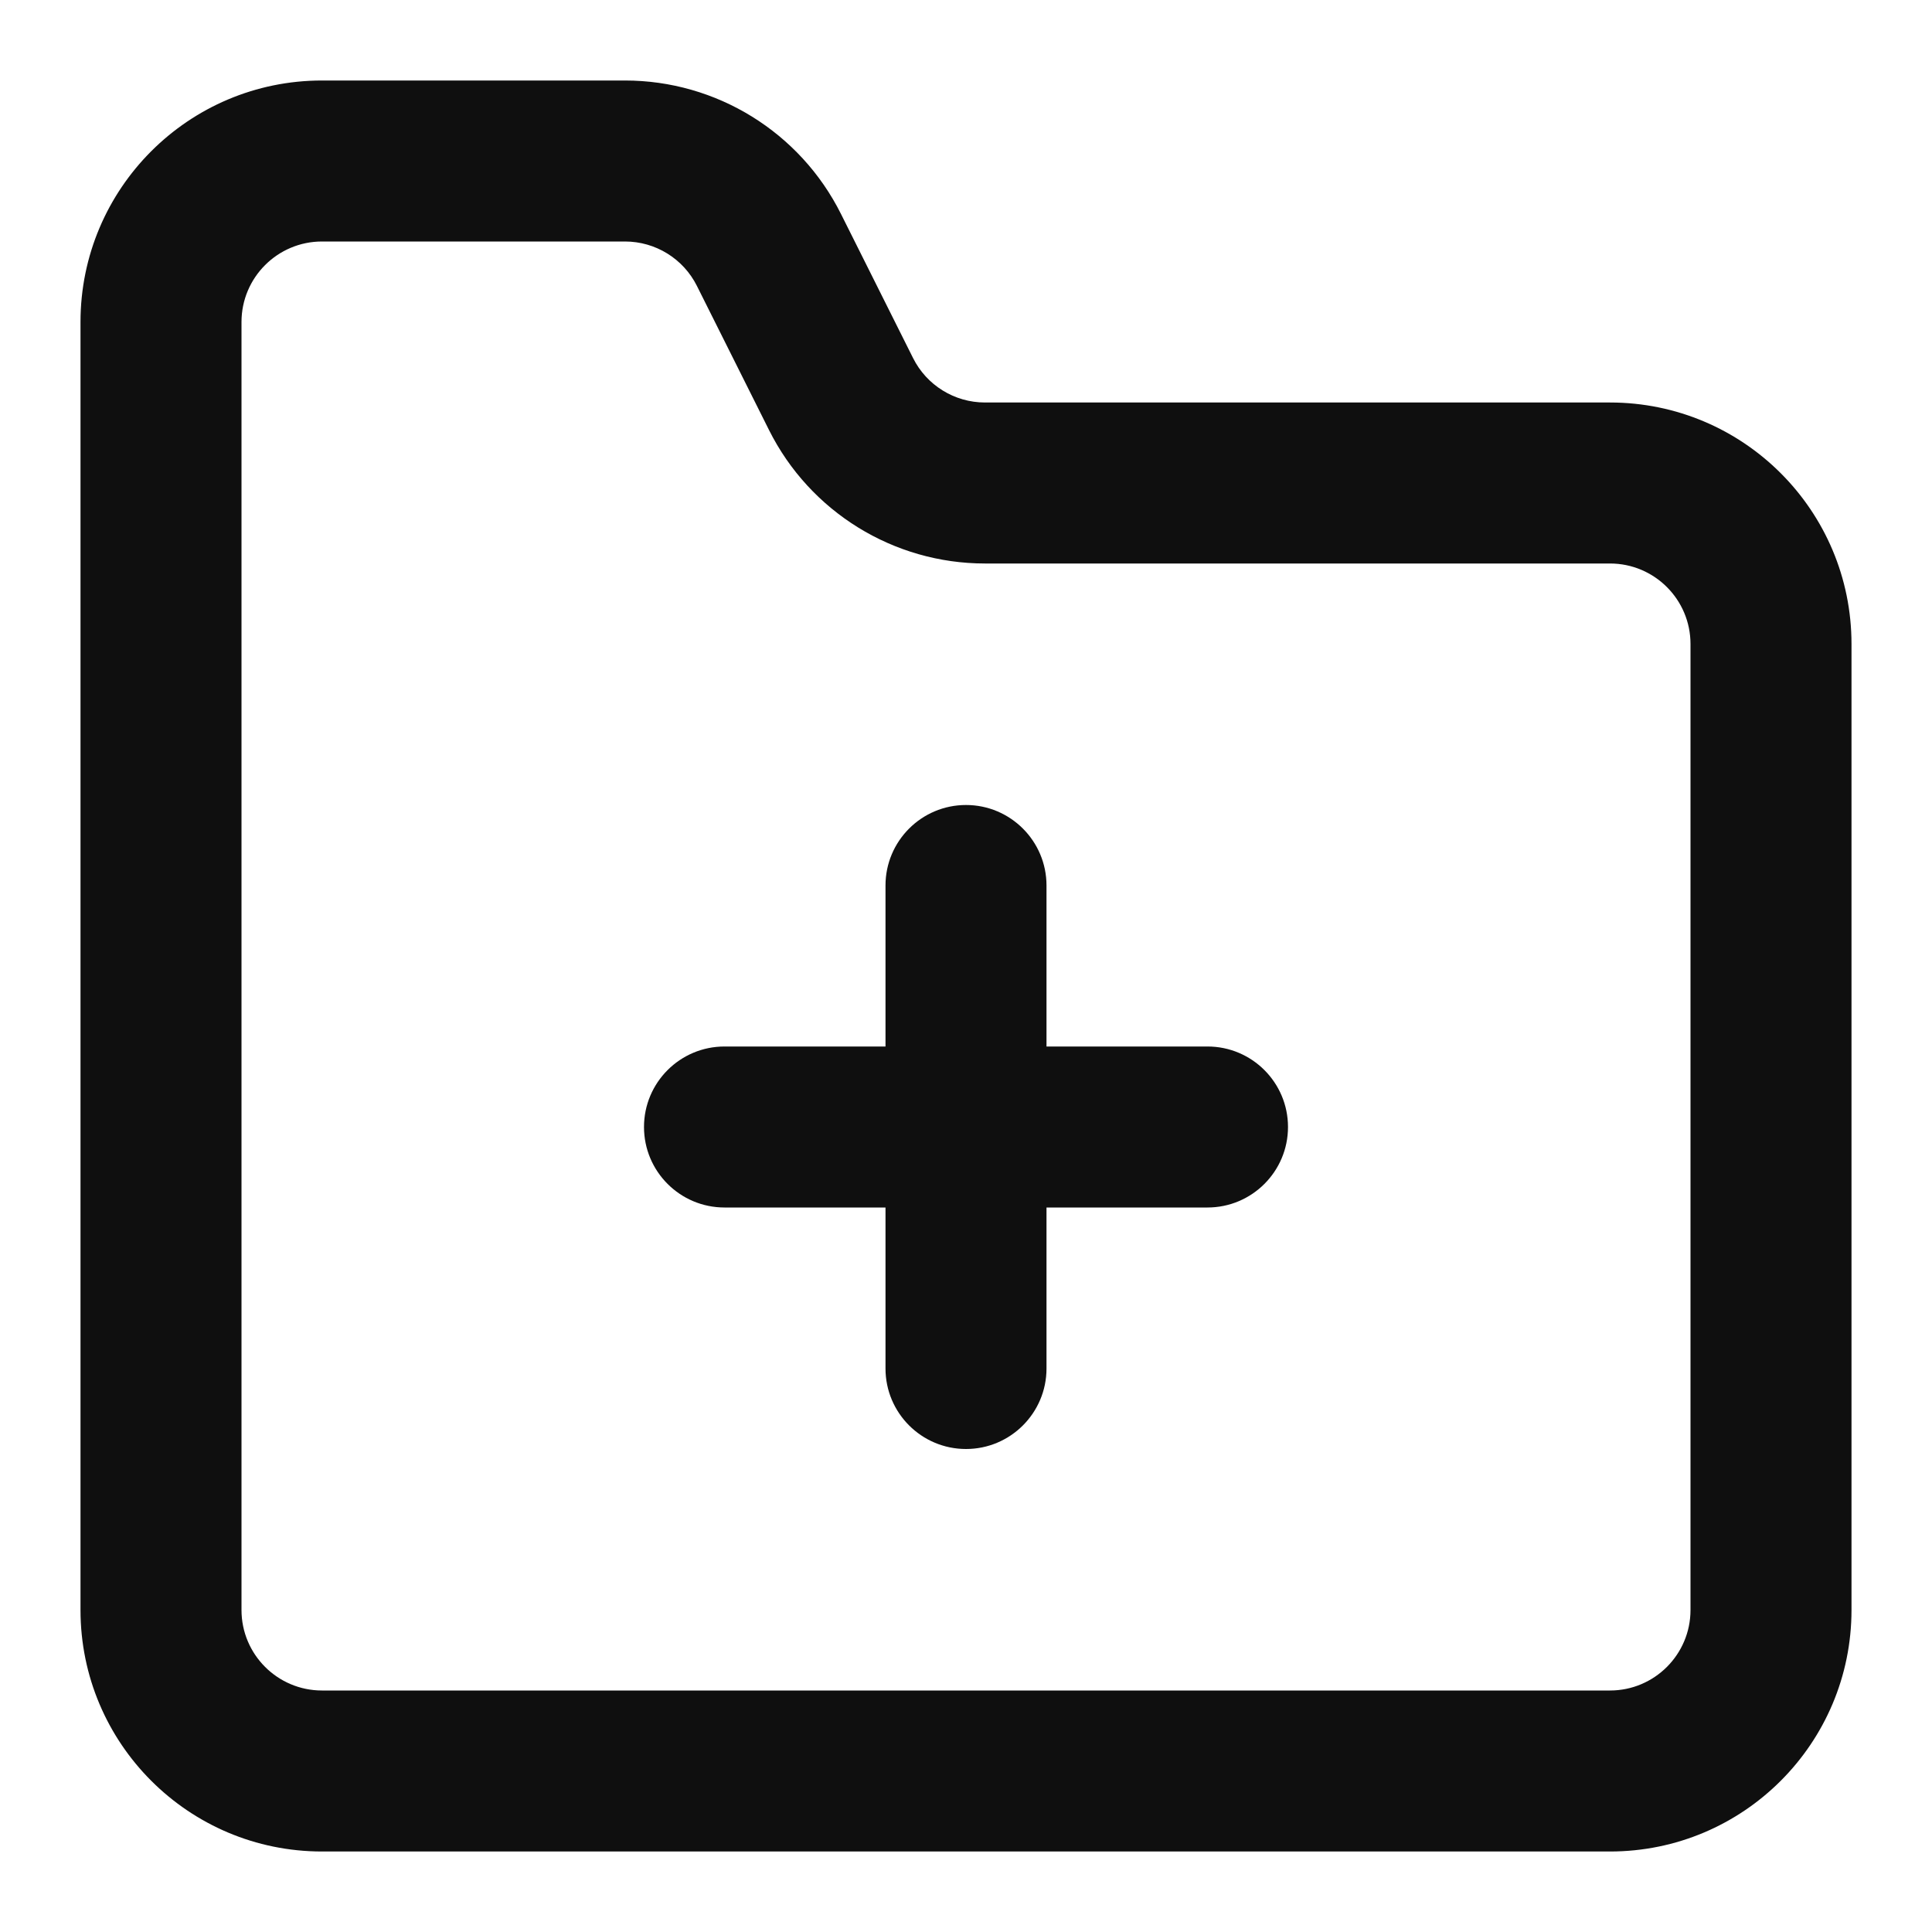
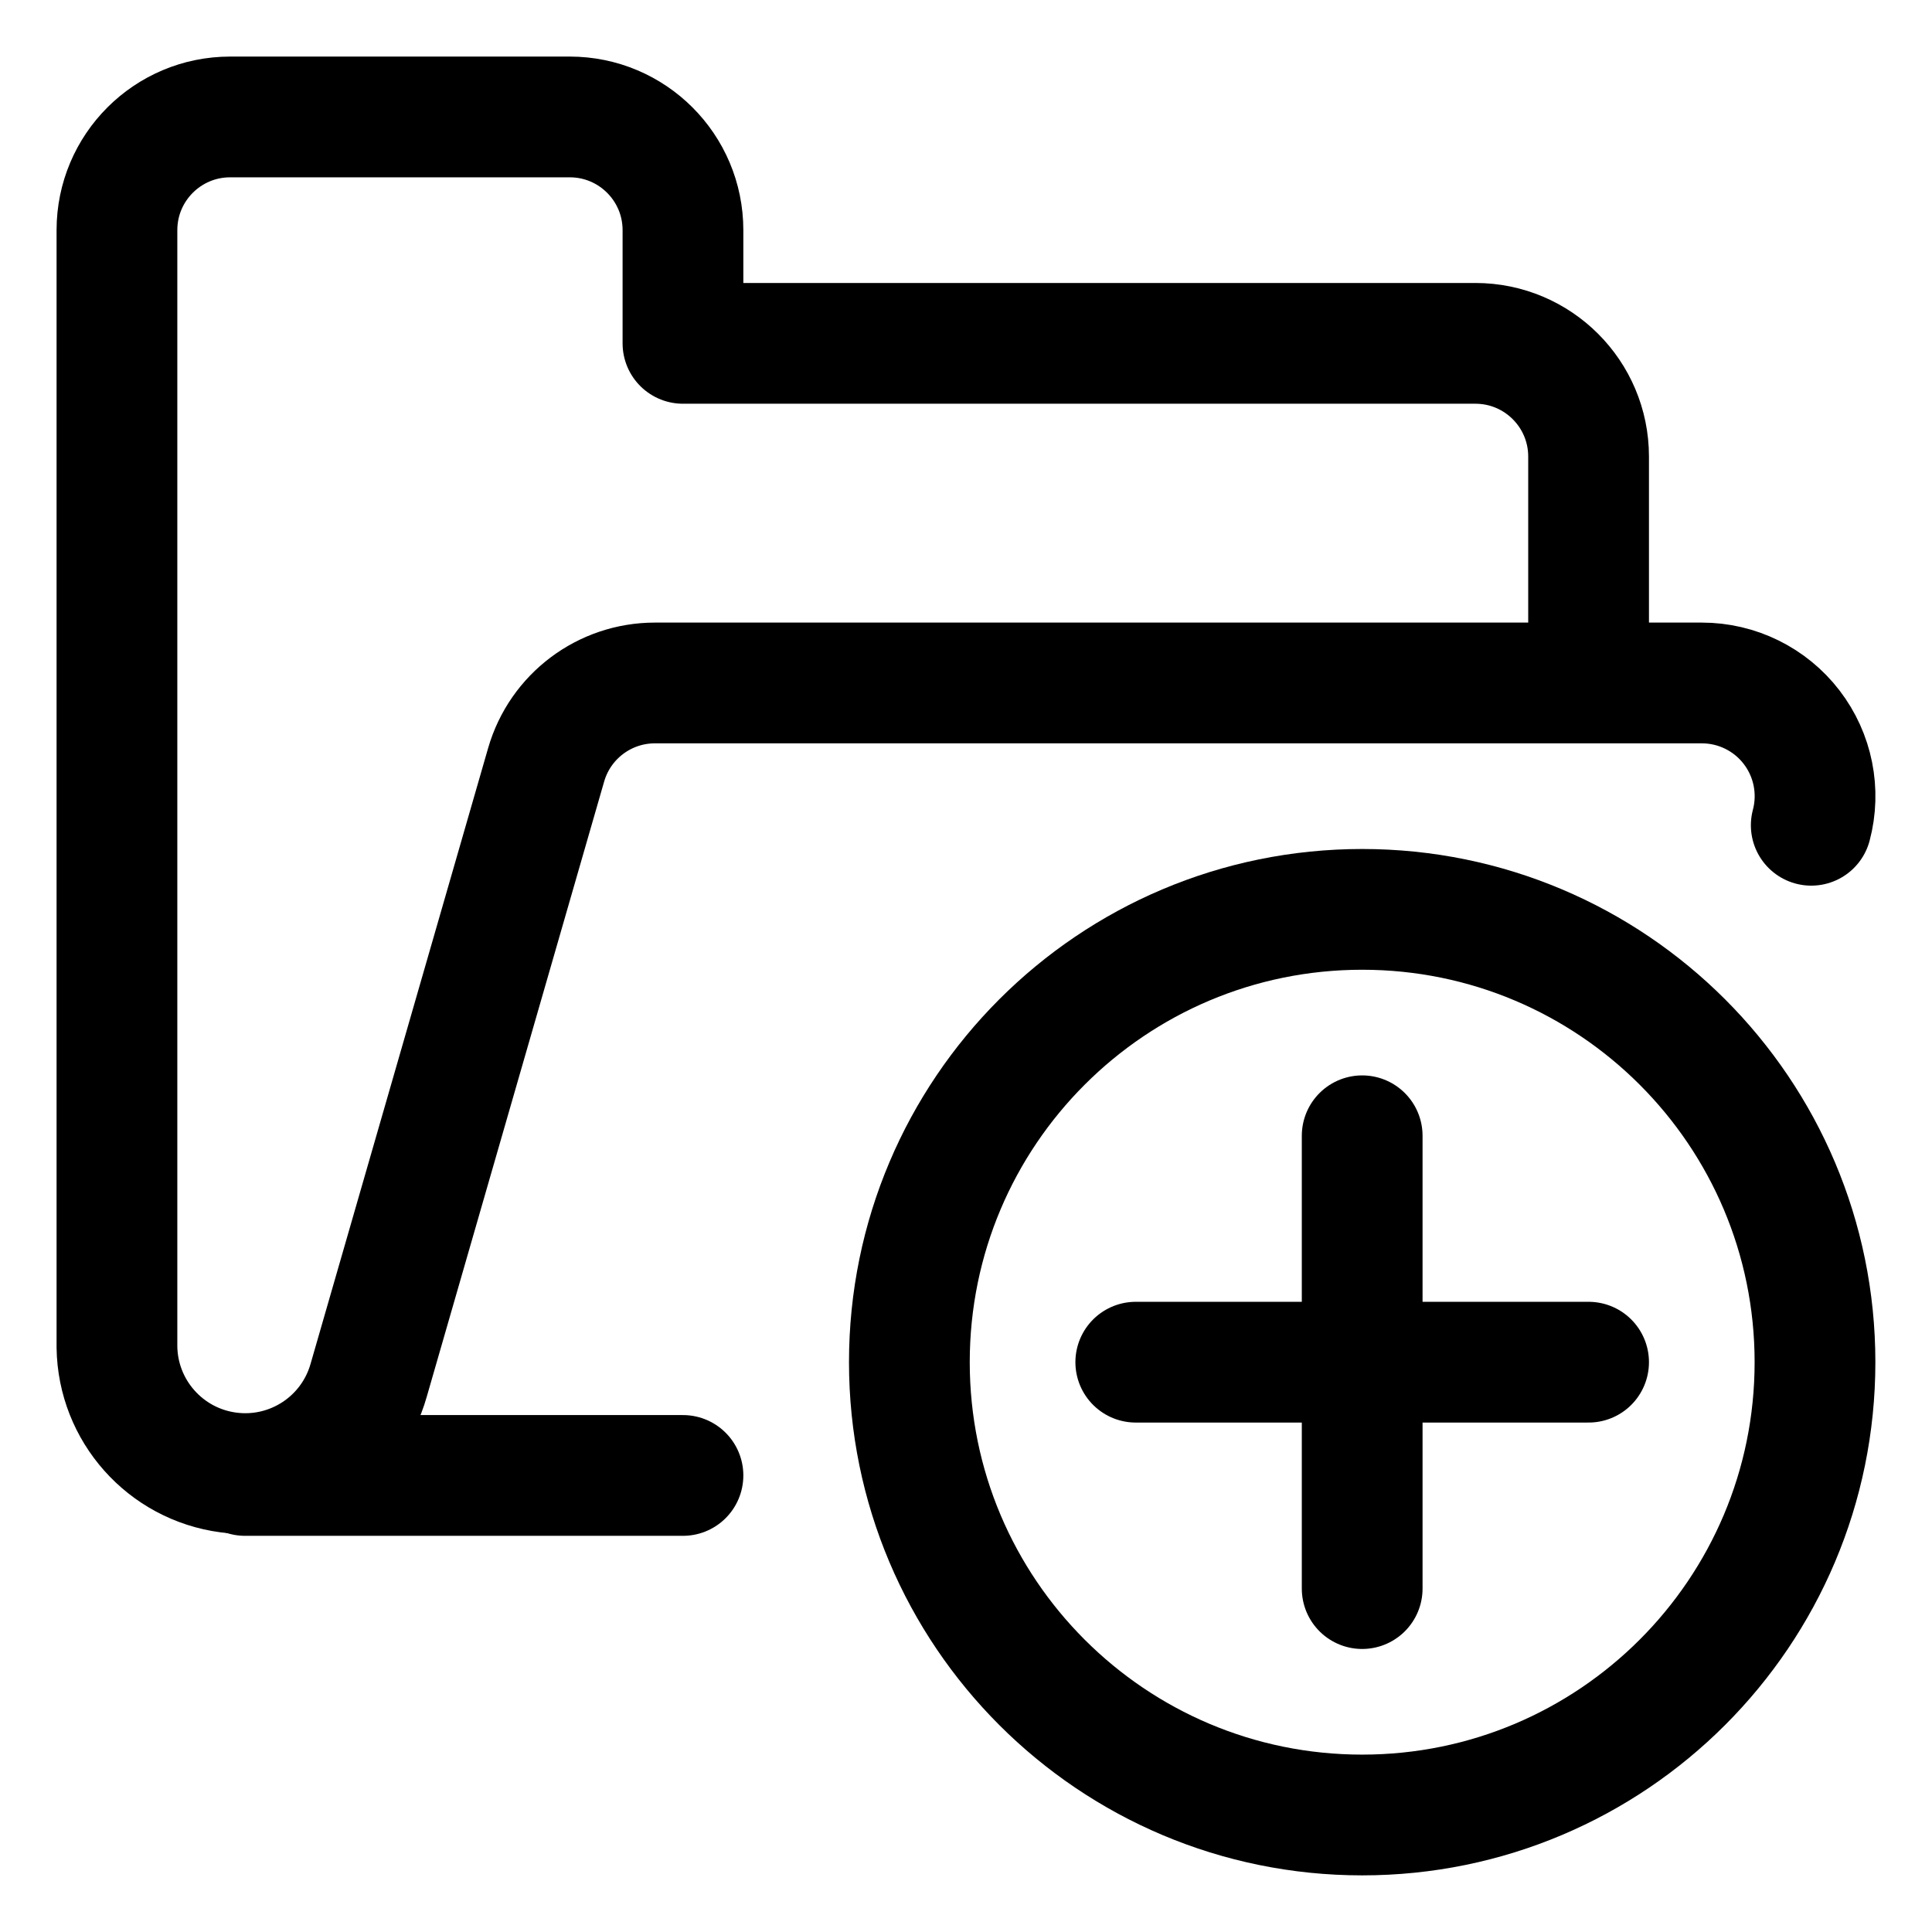
- <svg xmlns="http://www.w3.org/2000/svg" viewBox="0 0 24 24" fill="none">
-   <path d="M11 11C11 10.448 11.448 10 12 10C12.552 10 13 10.448 13 11V13H15C15.552 13 16 13.448 16 14C16 14.552 15.552 15 15 15H13V17C13 17.552 12.552 18 12 18C11.448 18 11 17.552 11 17V15H9C8.448 15 8 14.552 8 14C8 13.448 8.448 13 9 13H11V11Z" fill="#0F0F0F" />
-   <path fill-rule="evenodd" clip-rule="evenodd" d="M1 4C1 2.343 2.343 1 4 1H7.764C8.9 1 9.939 1.642 10.447 2.658L11.342 4.447C11.511 4.786 11.857 5 12.236 5H20C21.657 5 23 6.343 23 8V20C23 21.657 21.657 23 20 23H4C2.343 23 1 21.657 1 20V4ZM4 3C3.448 3 3 3.448 3 4V20C3 20.552 3.448 21 4 21H20C20.552 21 21 20.552 21 20V8C21 7.448 20.552 7 20 7H12.236C11.1 7 10.061 6.358 9.553 5.342L8.658 3.553C8.489 3.214 8.143 3 7.764 3H4Z" fill="#0F0F0F" />
+ <svg xmlns="http://www.w3.org/2000/svg" viewBox="-1 -1 32 32" id="Folder-Add--Streamline-Ultimate" height="32" width="32">
+   <path d="m10.312 23.438 -7.254 0" fill="none" stroke="#000000" stroke-linecap="round" stroke-linejoin="round" stroke-width="2" />
+   <path d="M25.312 10.312v-3.75a1.875 1.875 0 0 0 -1.875 -1.875H10.312v-1.875a1.875 1.875 0 0 0 -1.875 -1.875h-5.625a1.875 1.875 0 0 0 -1.875 1.875v18.5a2.125 2.125 0 0 0 4.17 0.547l2.939 -10.192A1.875 1.875 0 0 1 9.849 10.312H27.188a1.875 1.875 0 0 1 1.812 2.357" fill="none" stroke="#000000" stroke-linecap="round" stroke-linejoin="round" stroke-width="2" />
+   <path d="M14.062 21.562a7.5 7.5 0 1 0 15 0 7.5 7.5 0 1 0 -15 0Z" fill="none" stroke="#000000" stroke-linecap="round" stroke-linejoin="round" stroke-width="2" />
+   <path d="m21.562 17.812 0 7.5" fill="none" stroke="#000000" stroke-linecap="round" stroke-linejoin="round" stroke-width="2" />
+   <path d="m17.812 21.562 7.5 0" fill="none" stroke="#000000" stroke-linecap="round" stroke-linejoin="round" stroke-width="2" />
</svg>
